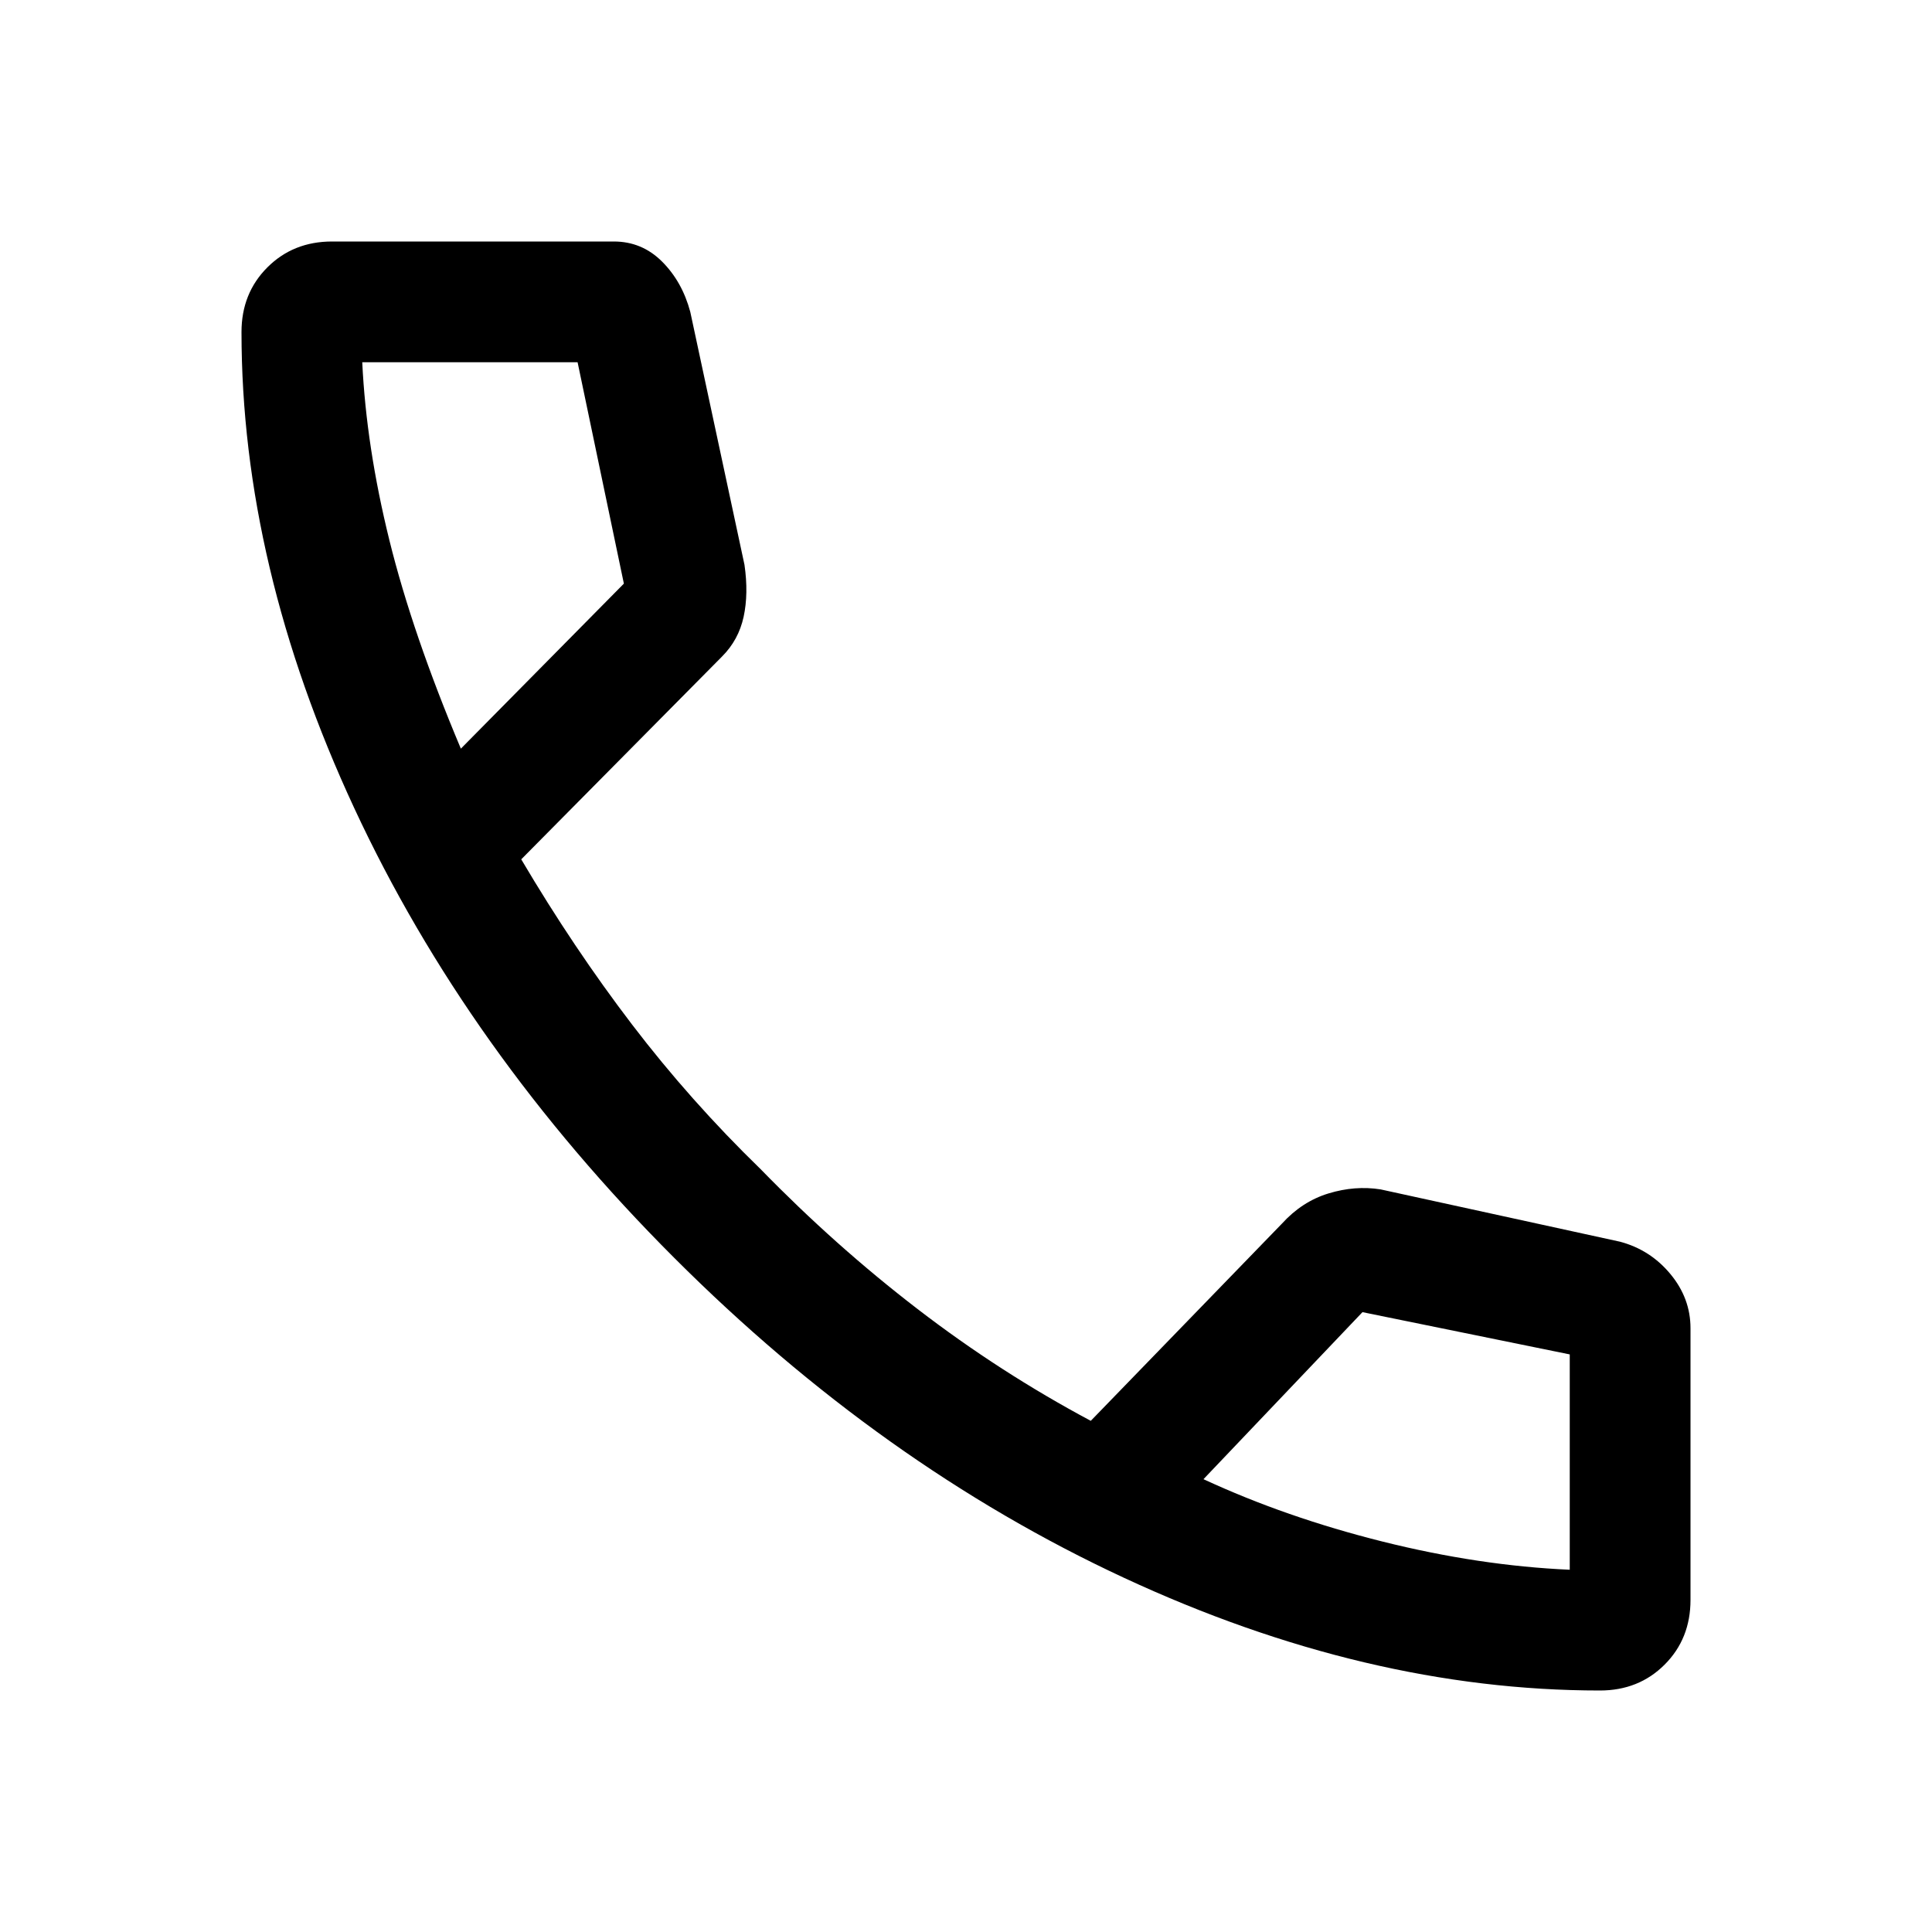
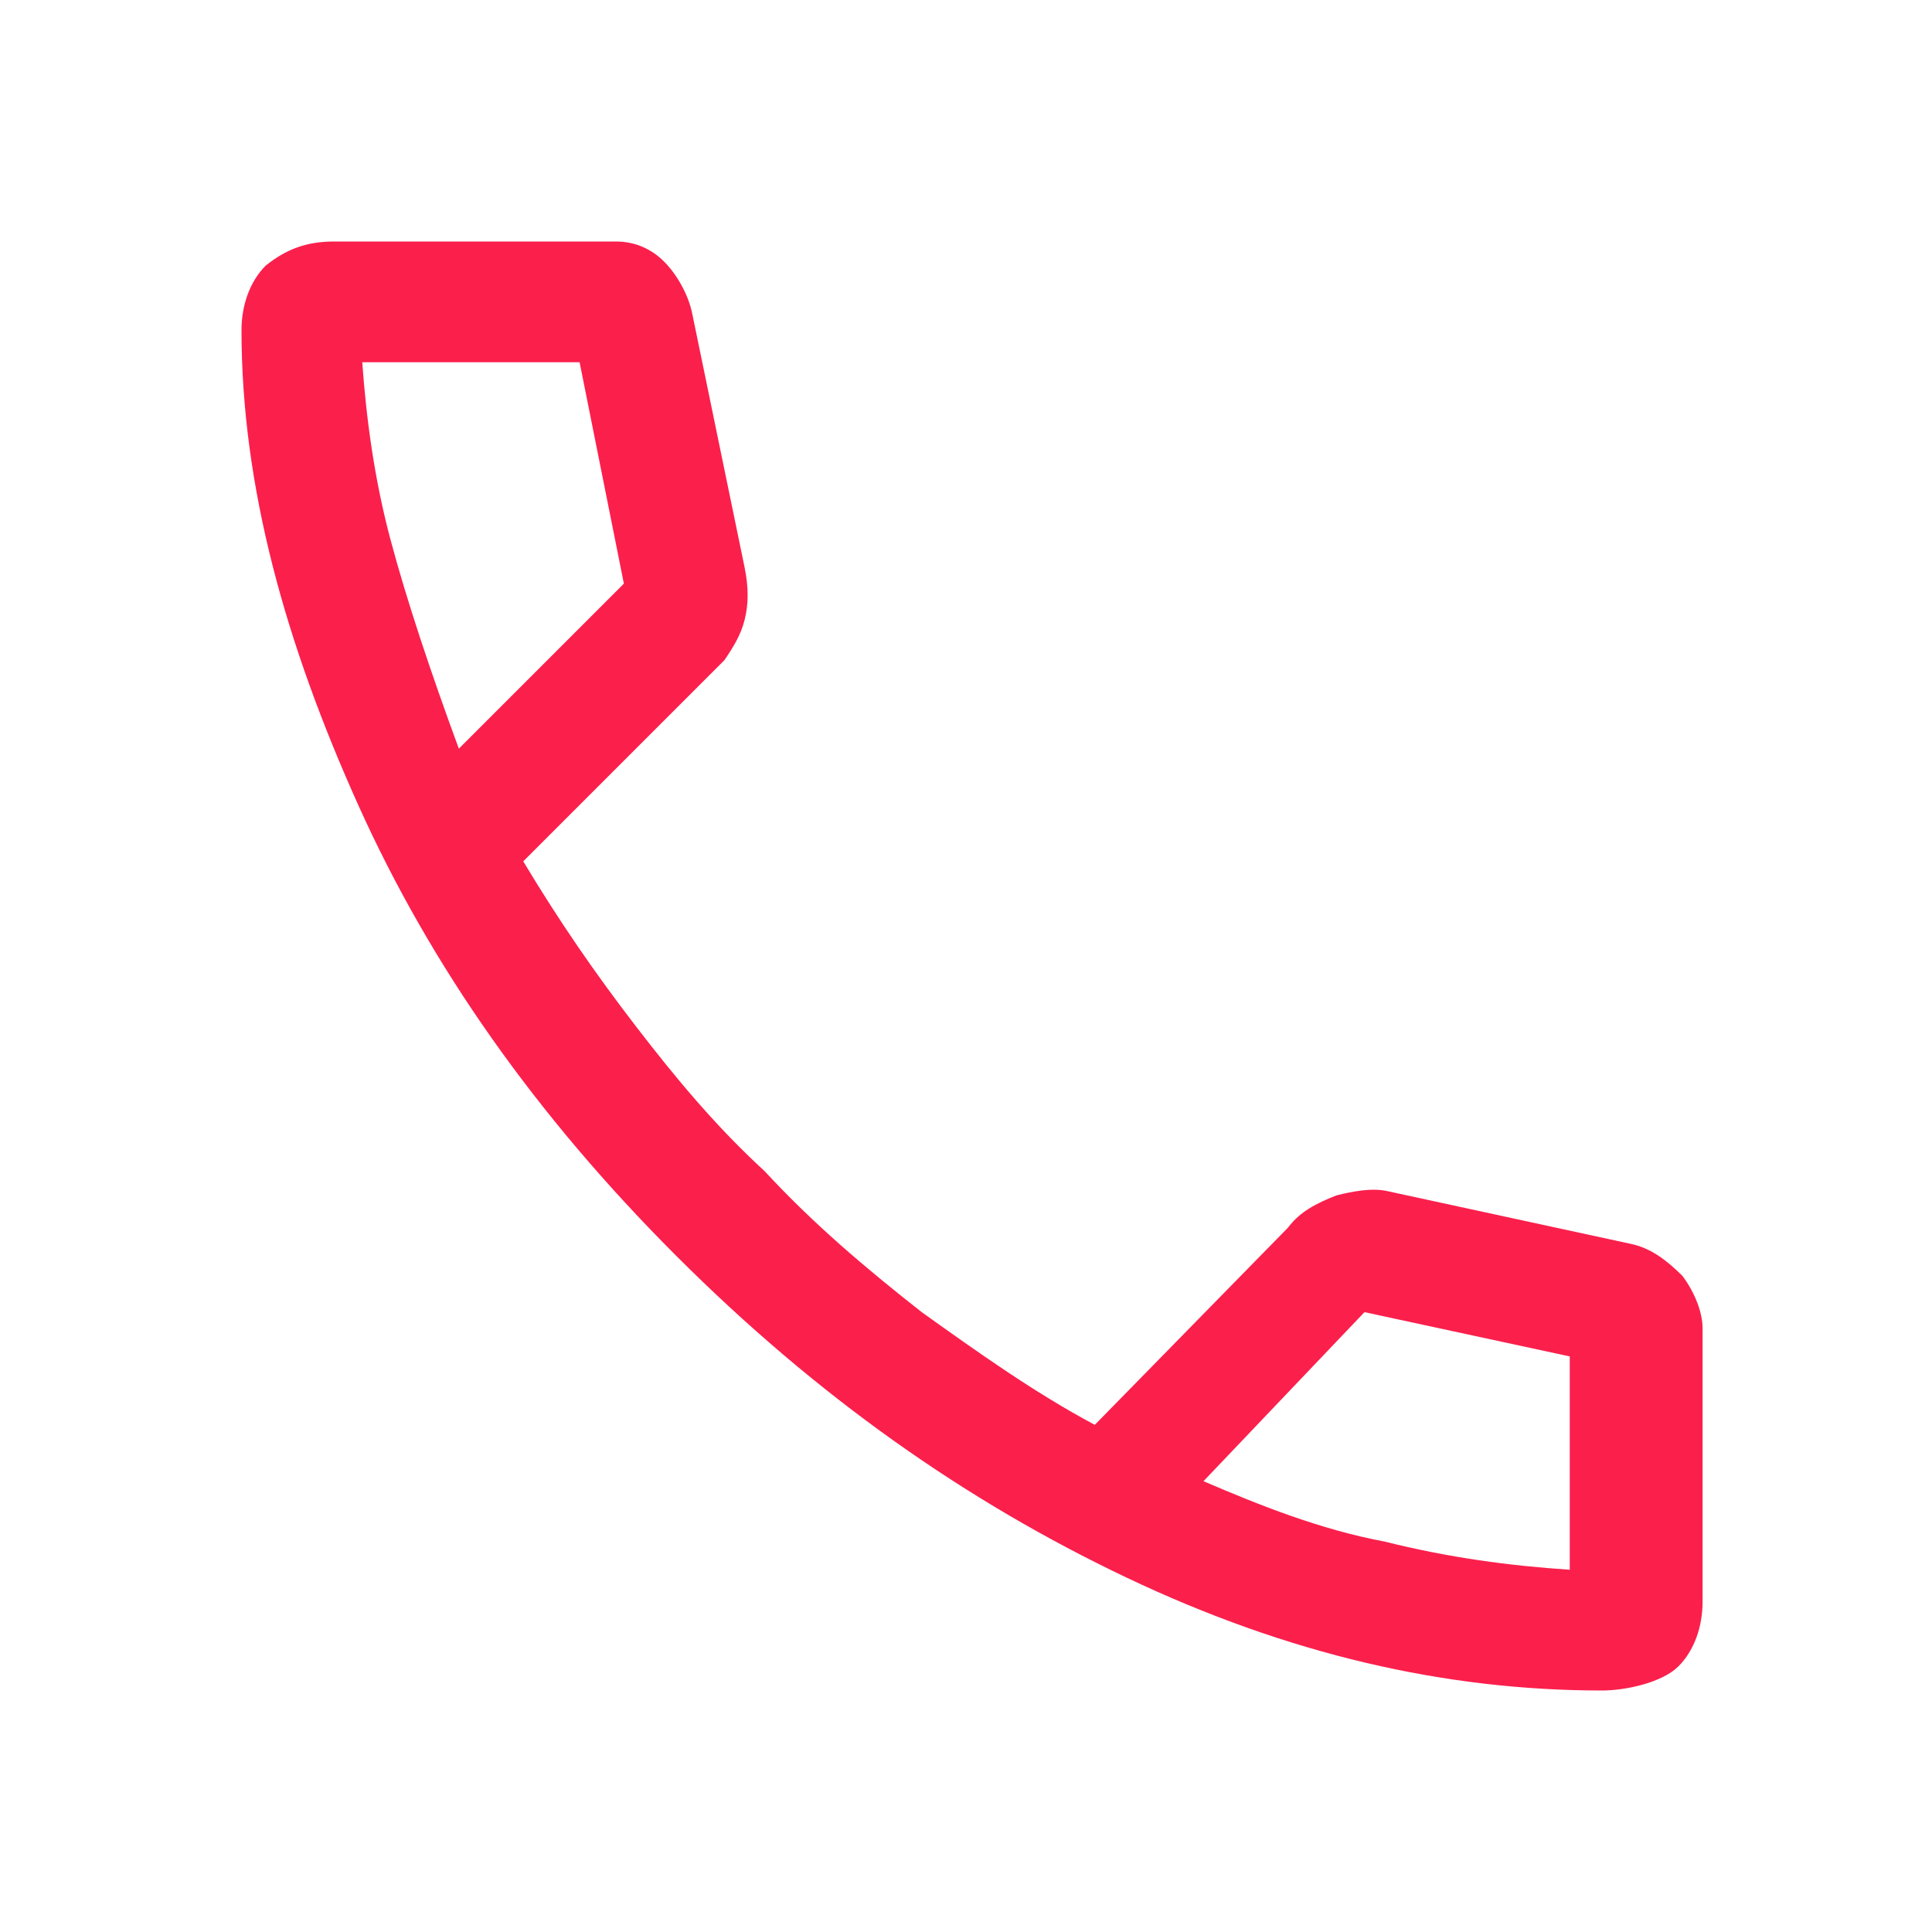
- <svg xmlns="http://www.w3.org/2000/svg" height="48" viewBox="0 -960 960 960" width="48">
-   <path d="M795-120q-116 0-236.5-56T335-335Q232-438 176-558.5T120-795q0-19.286 12.857-32.143T165-840h140q14 0 24 10t14 25l26.929 125.641Q372-665 369.5-653.5q-2.5 11.5-10.729 19.726L259-533q26 44 55 82t64 72q37 38 78 69.5t86 55.5l95-98q10-11 23.151-15T686-369l119 26q15 4 25 16.044T840-300v135q0 19.286-12.857 32.143T795-120ZM229-588l81-82-23-110H180q2 42 13.5 88.5T229-588Zm369 363q41 19 89 31t93 14v-107l-103-21-79 83ZM229-588Zm369 363Z" />
+ <svg xmlns="http://www.w3.org/2000/svg" version="1.1" id="Layer_1" x="0px" y="0px" viewBox="0 0 48 48" style="enable-background:new 0 0 48 48;" xml:space="preserve">
+   <style type="text/css">
+ 	.st0{fill:#FB1F4C;}
+ </style>
+   <path class="st0" d="M39.8,42c-3.9,0-7.8-0.9-11.8-2.8c-4-1.9-7.7-4.5-11.2-8s-6.1-7.2-7.9-11.2S6,12.1,6,8.2c0-0.6,0.2-1.2,0.6-1.6  C7.1,6.2,7.6,6,8.3,6h7c0.5,0,0.9,0.2,1.2,0.5c0.3,0.3,0.6,0.8,0.7,1.3l1.3,6.3c0.1,0.5,0.1,0.9,0,1.3c-0.1,0.4-0.3,0.7-0.5,1l-5,5  c0.9,1.5,1.8,2.8,2.8,4.1c1,1.3,2,2.5,3.2,3.6c1.2,1.3,2.5,2.4,3.9,3.5c1.4,1,2.8,2,4.3,2.8l4.8-4.9c0.3-0.4,0.7-0.6,1.2-0.8  c0.4-0.1,0.9-0.2,1.3-0.1l6,1.3c0.5,0.1,0.9,0.4,1.3,0.8c0.3,0.4,0.5,0.9,0.5,1.3v6.8c0,0.6-0.2,1.2-0.6,1.6S40.4,42,39.8,42z   M11.4,18.6l4.1-4.1L14.4,9H9c0.1,1.4,0.3,2.9,0.7,4.4S10.7,16.7,11.4,18.6z M29.9,36.8c1.4,0.6,2.9,1.2,4.5,1.5  c1.6,0.4,3.1,0.6,4.6,0.7v-5.3l-5.1-1.1L29.9,36.8z" />
</svg>
